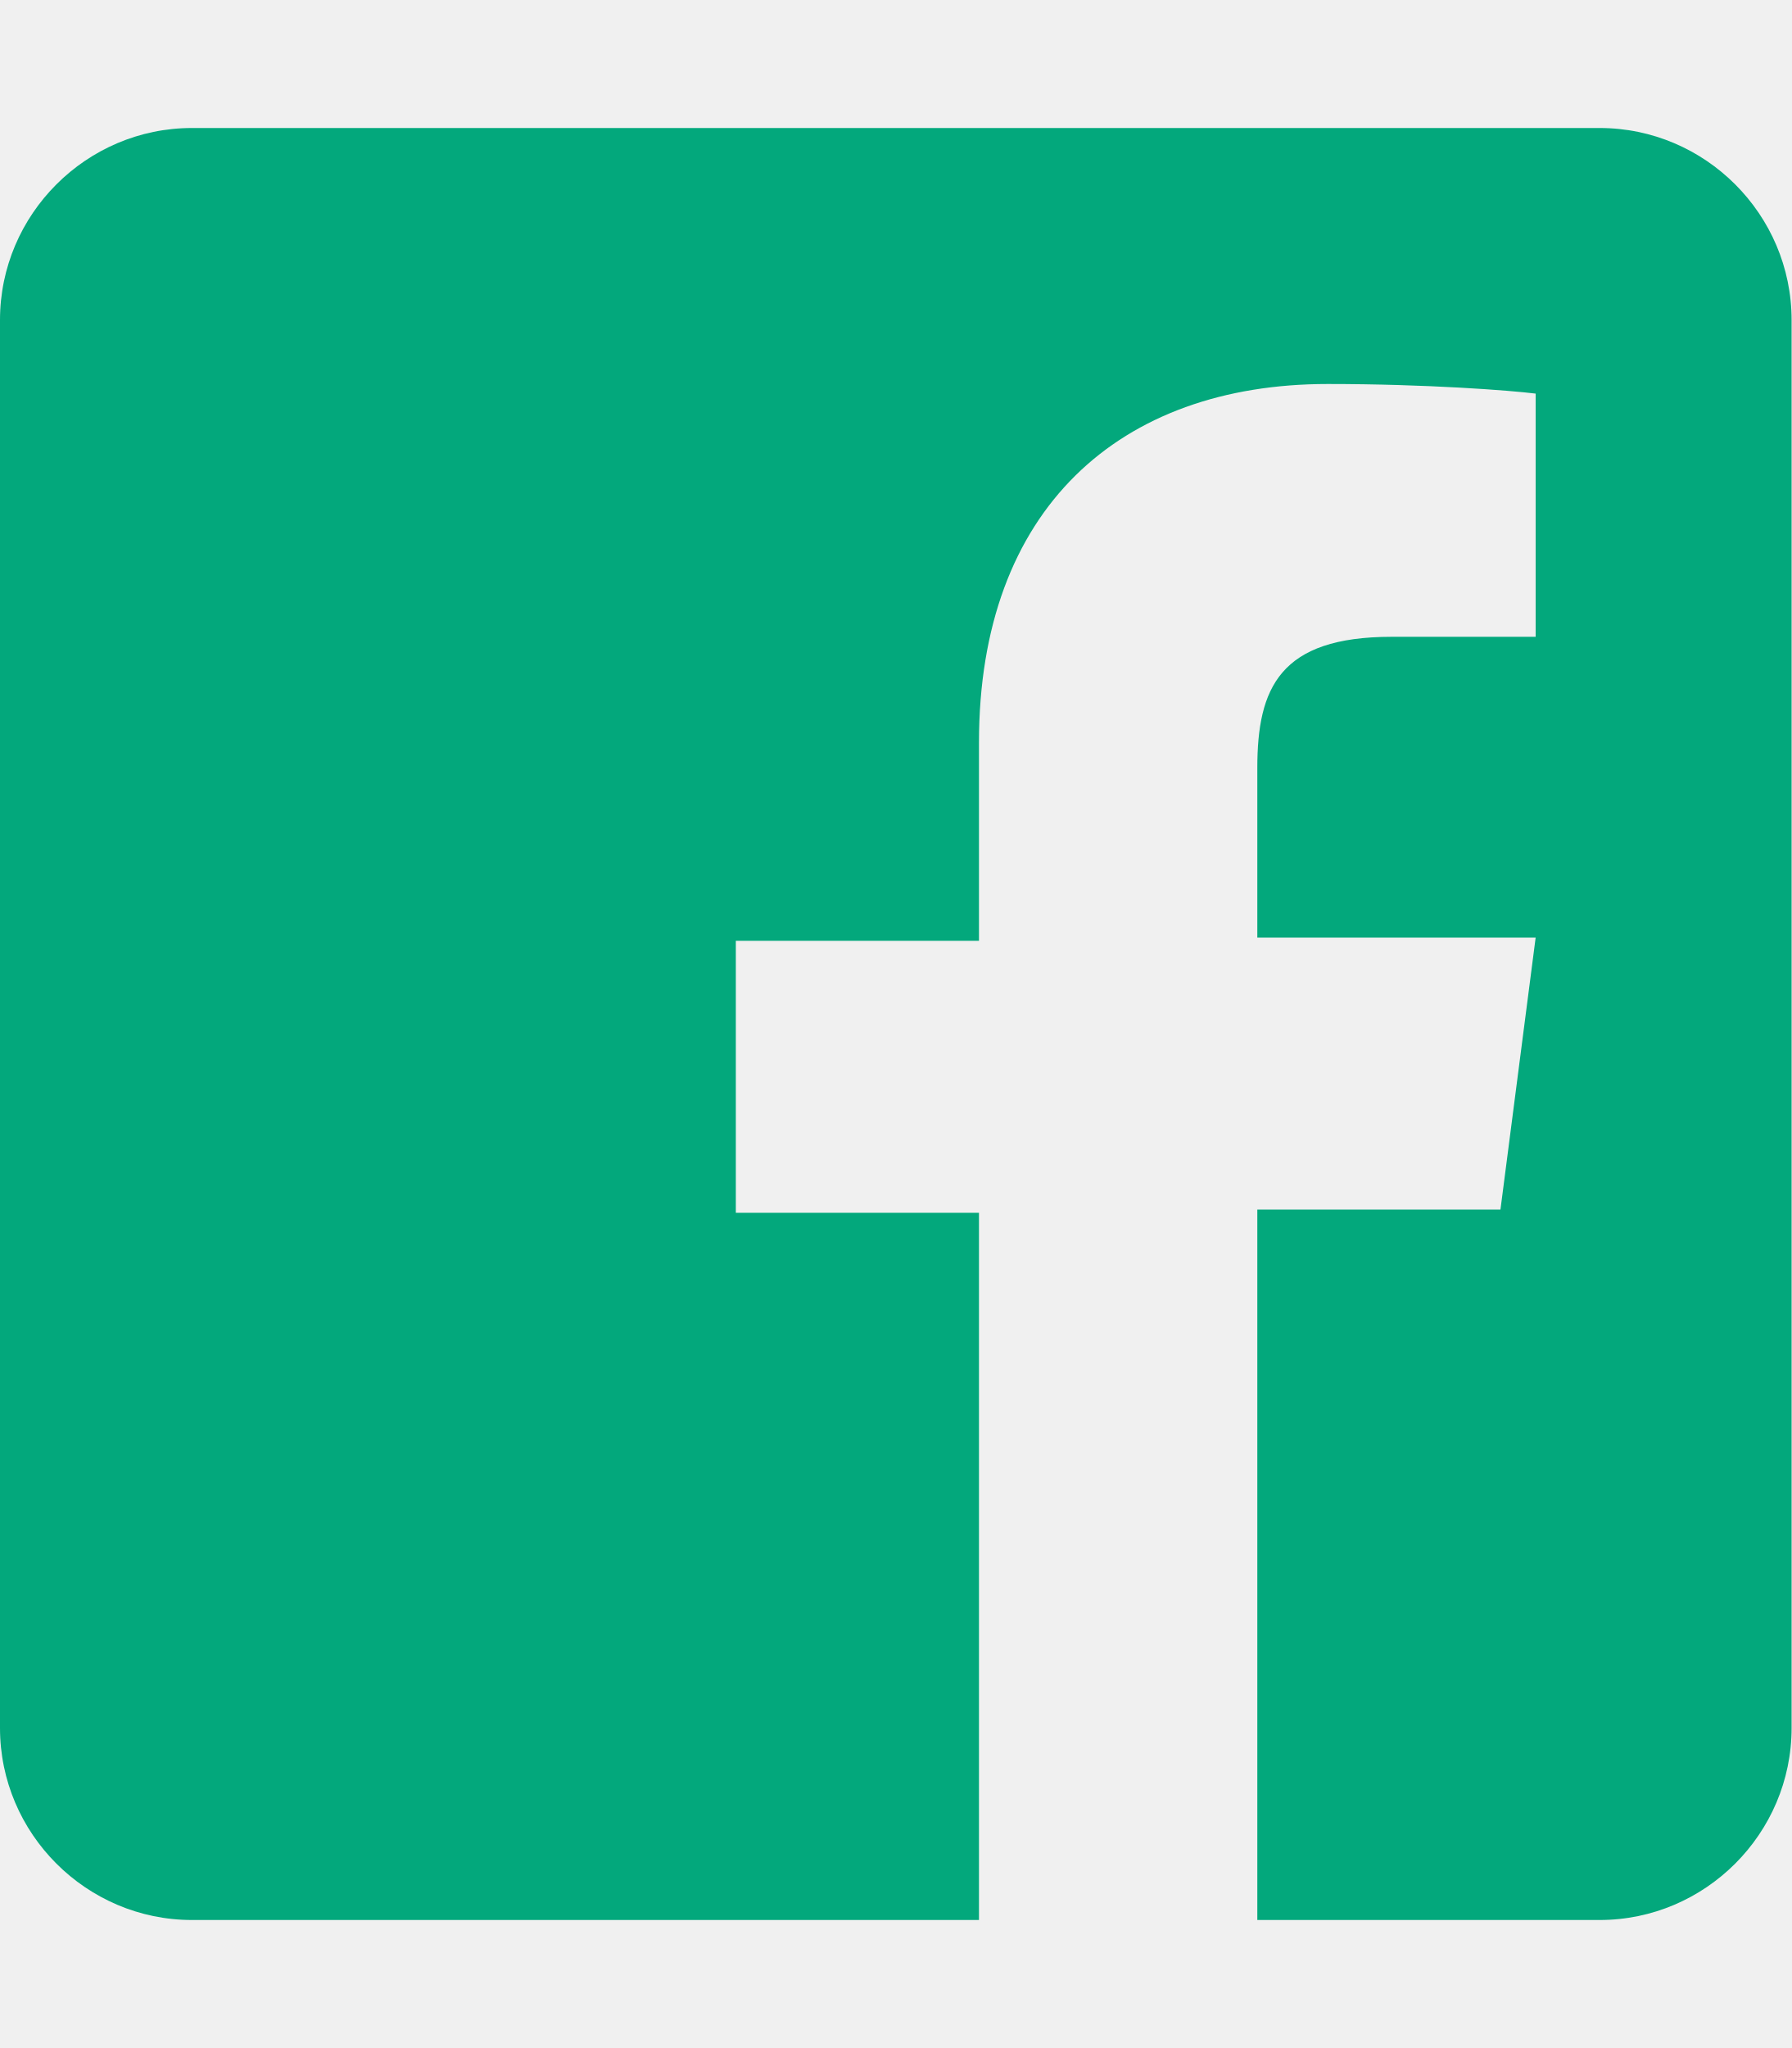
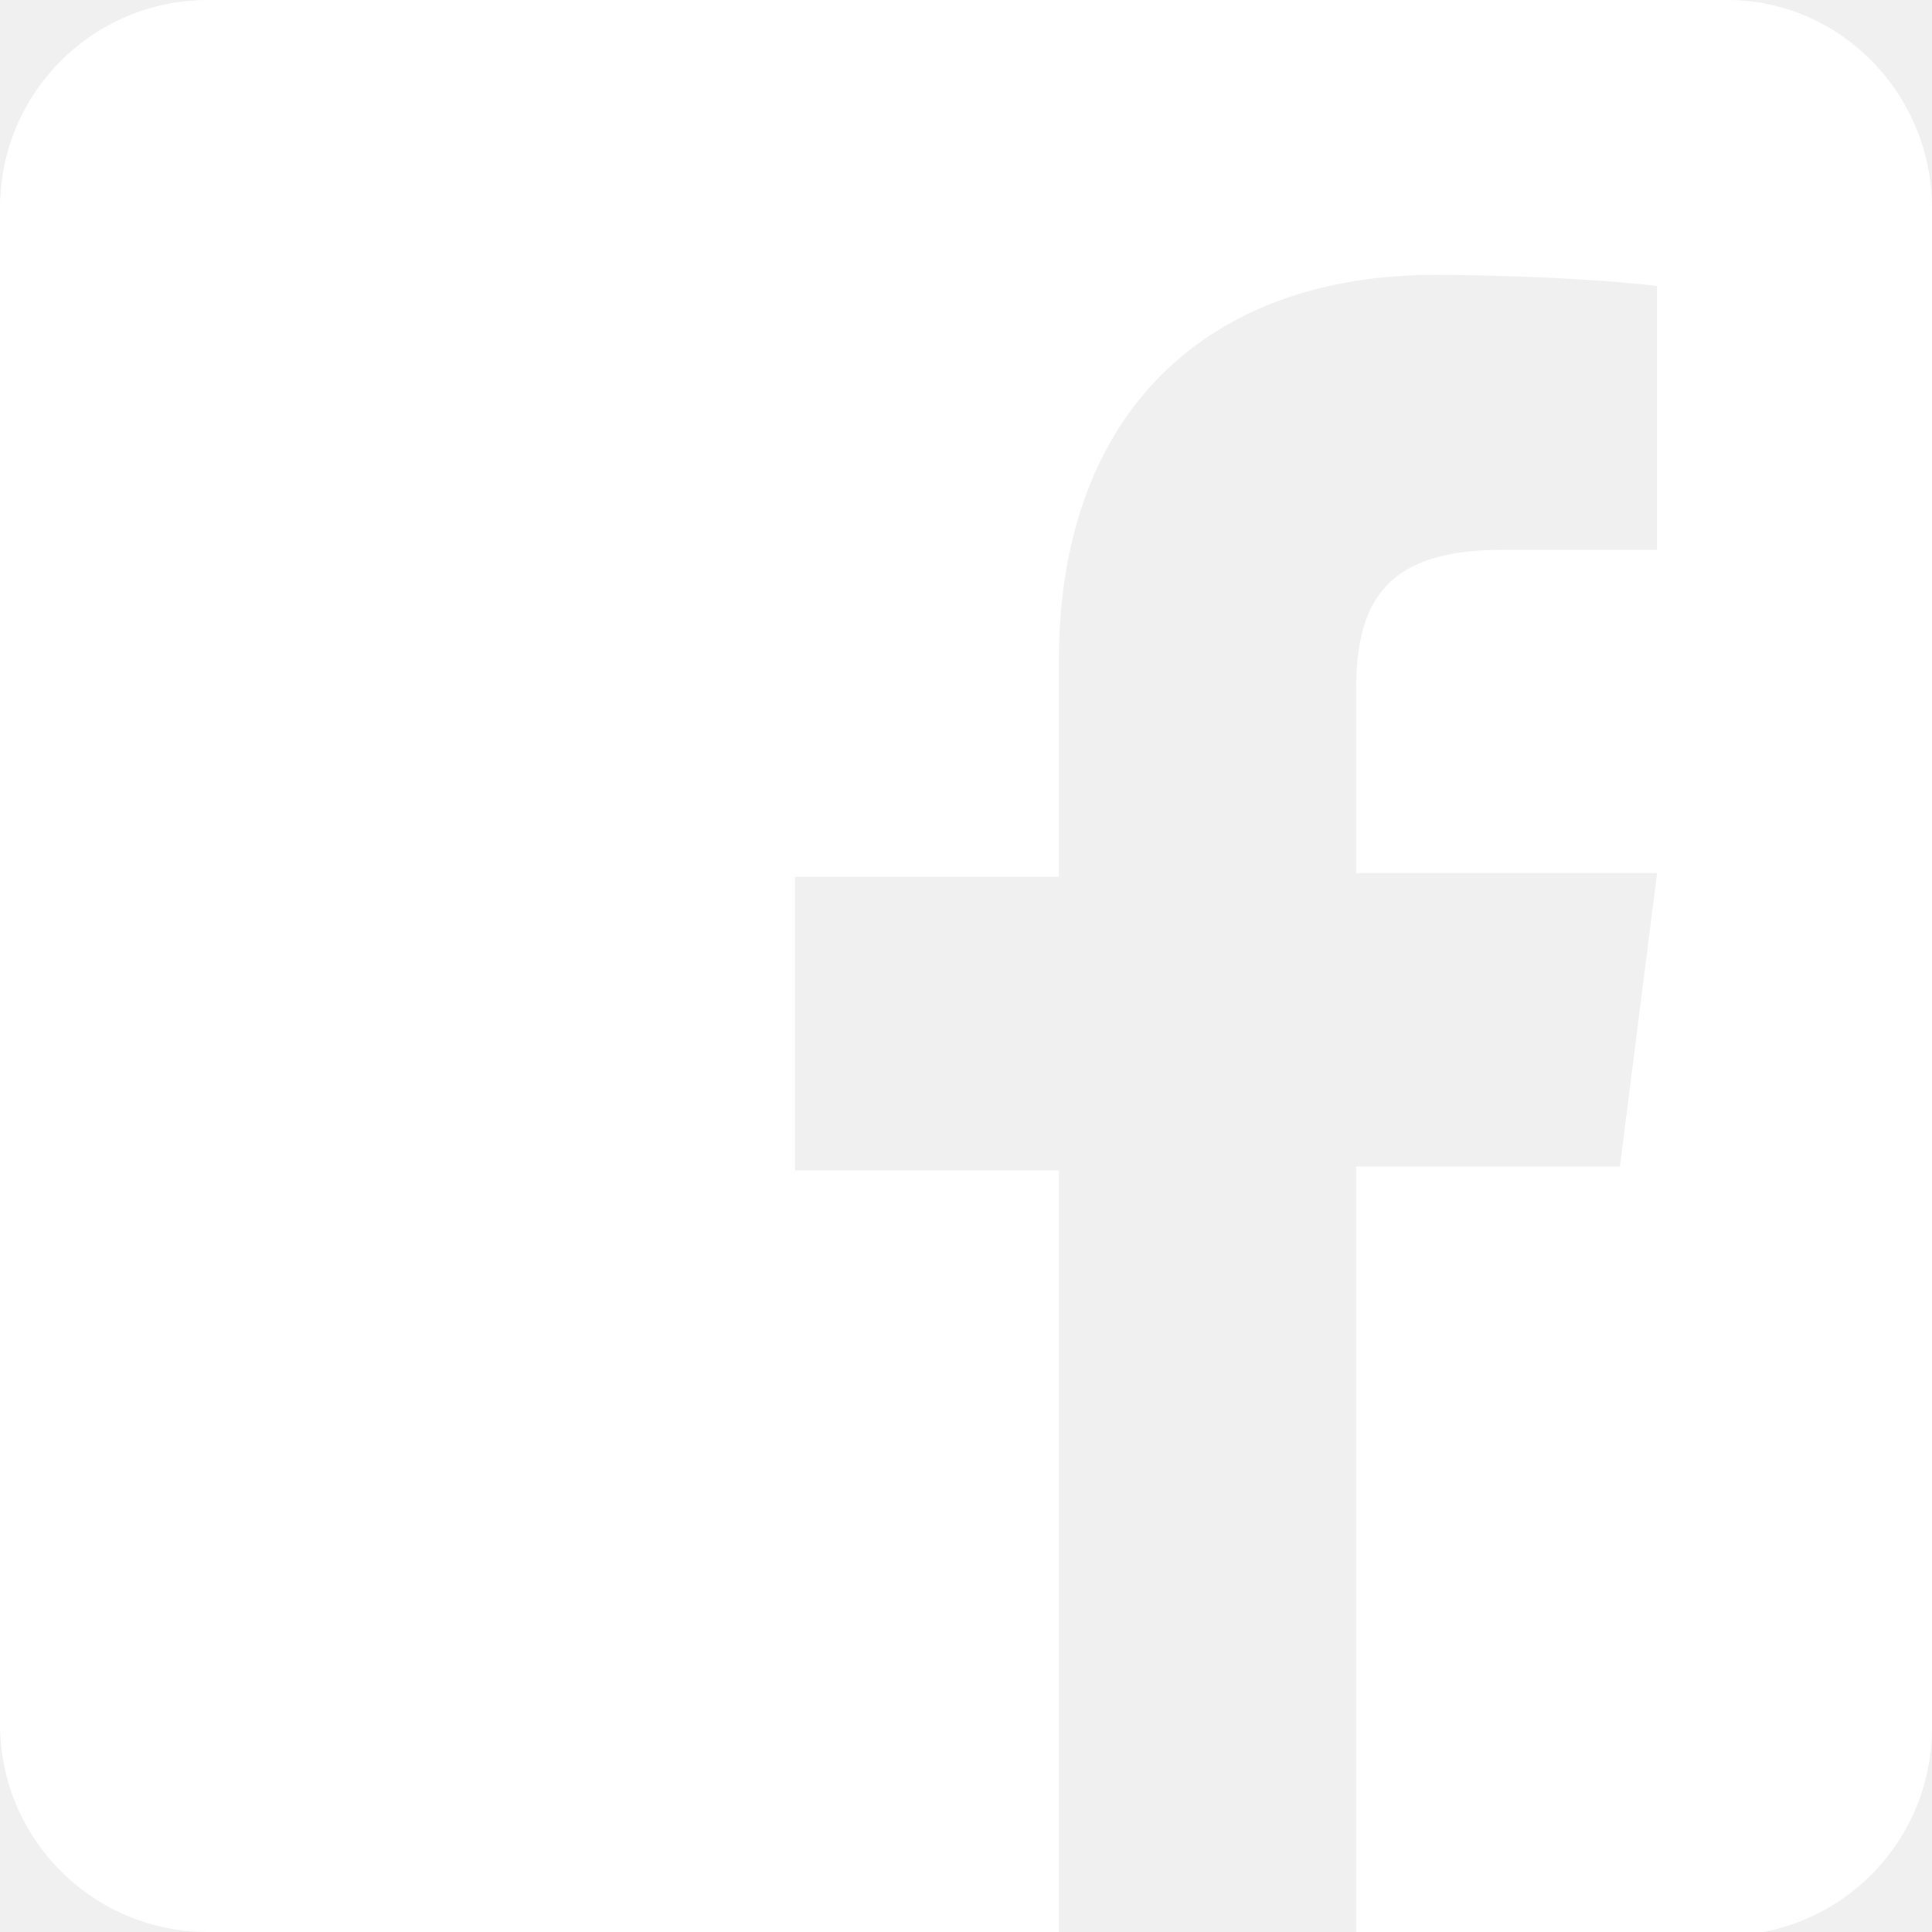
- <svg xmlns="http://www.w3.org/2000/svg" version="1.1" id="Ebene_1" x="0px" y="0px" viewBox="0 0 56 64" style="enable-background:new 0 0 56 64;" xml:space="preserve">
+ <svg xmlns="http://www.w3.org/2000/svg" version="1.1" id="Ebene_1" x="0px" y="0px" viewBox="0 0 52 52" style="enable-background:new 0 0 52 52;" xml:space="preserve">
  <style type="text/css">
- 	.st0{fill:#03A87C;}
+ 	.st0{fill:#FFFFFF;}
</style>
-   <path class="st0" d="M56,10v44c0,3.3-2.7,6-6,6H39.3V37.8h7.6l1.1-8.5h-8.7V24c0-2.5,0.7-4.1,4.2-4.1H48v-7.6  c-0.8-0.1-3.4-0.3-6.5-0.3c-6.5,0-10.9,3.9-10.9,11.2v6.2H23v8.5h7.6V60H6c-3.3,0-6-2.7-6-6V10c0-3.3,2.7-6,6-6h44  C53.3,4,56,6.7,56,10z" />
+   <path class="st0" d="M52,5.6v40.9c0,3.1-2.5,5.6-5.6,5.6h-9.9V31.4h7.1l1-7.9h-8.1v-4.9c0-2.3,0.7-3.8,3.9-3.8h4.2V7.7  c-0.7-0.1-3.2-0.3-6-0.3c-6,0-10.1,3.6-10.1,10.4v5.8h-7.1v7.9h7.1V52H5.6C2.5,52,0,49.5,0,46.4V5.6C0,2.5,2.5,0,5.6,0h40.9  C49.5,0,52,2.5,52,5.6z" />
</svg>
